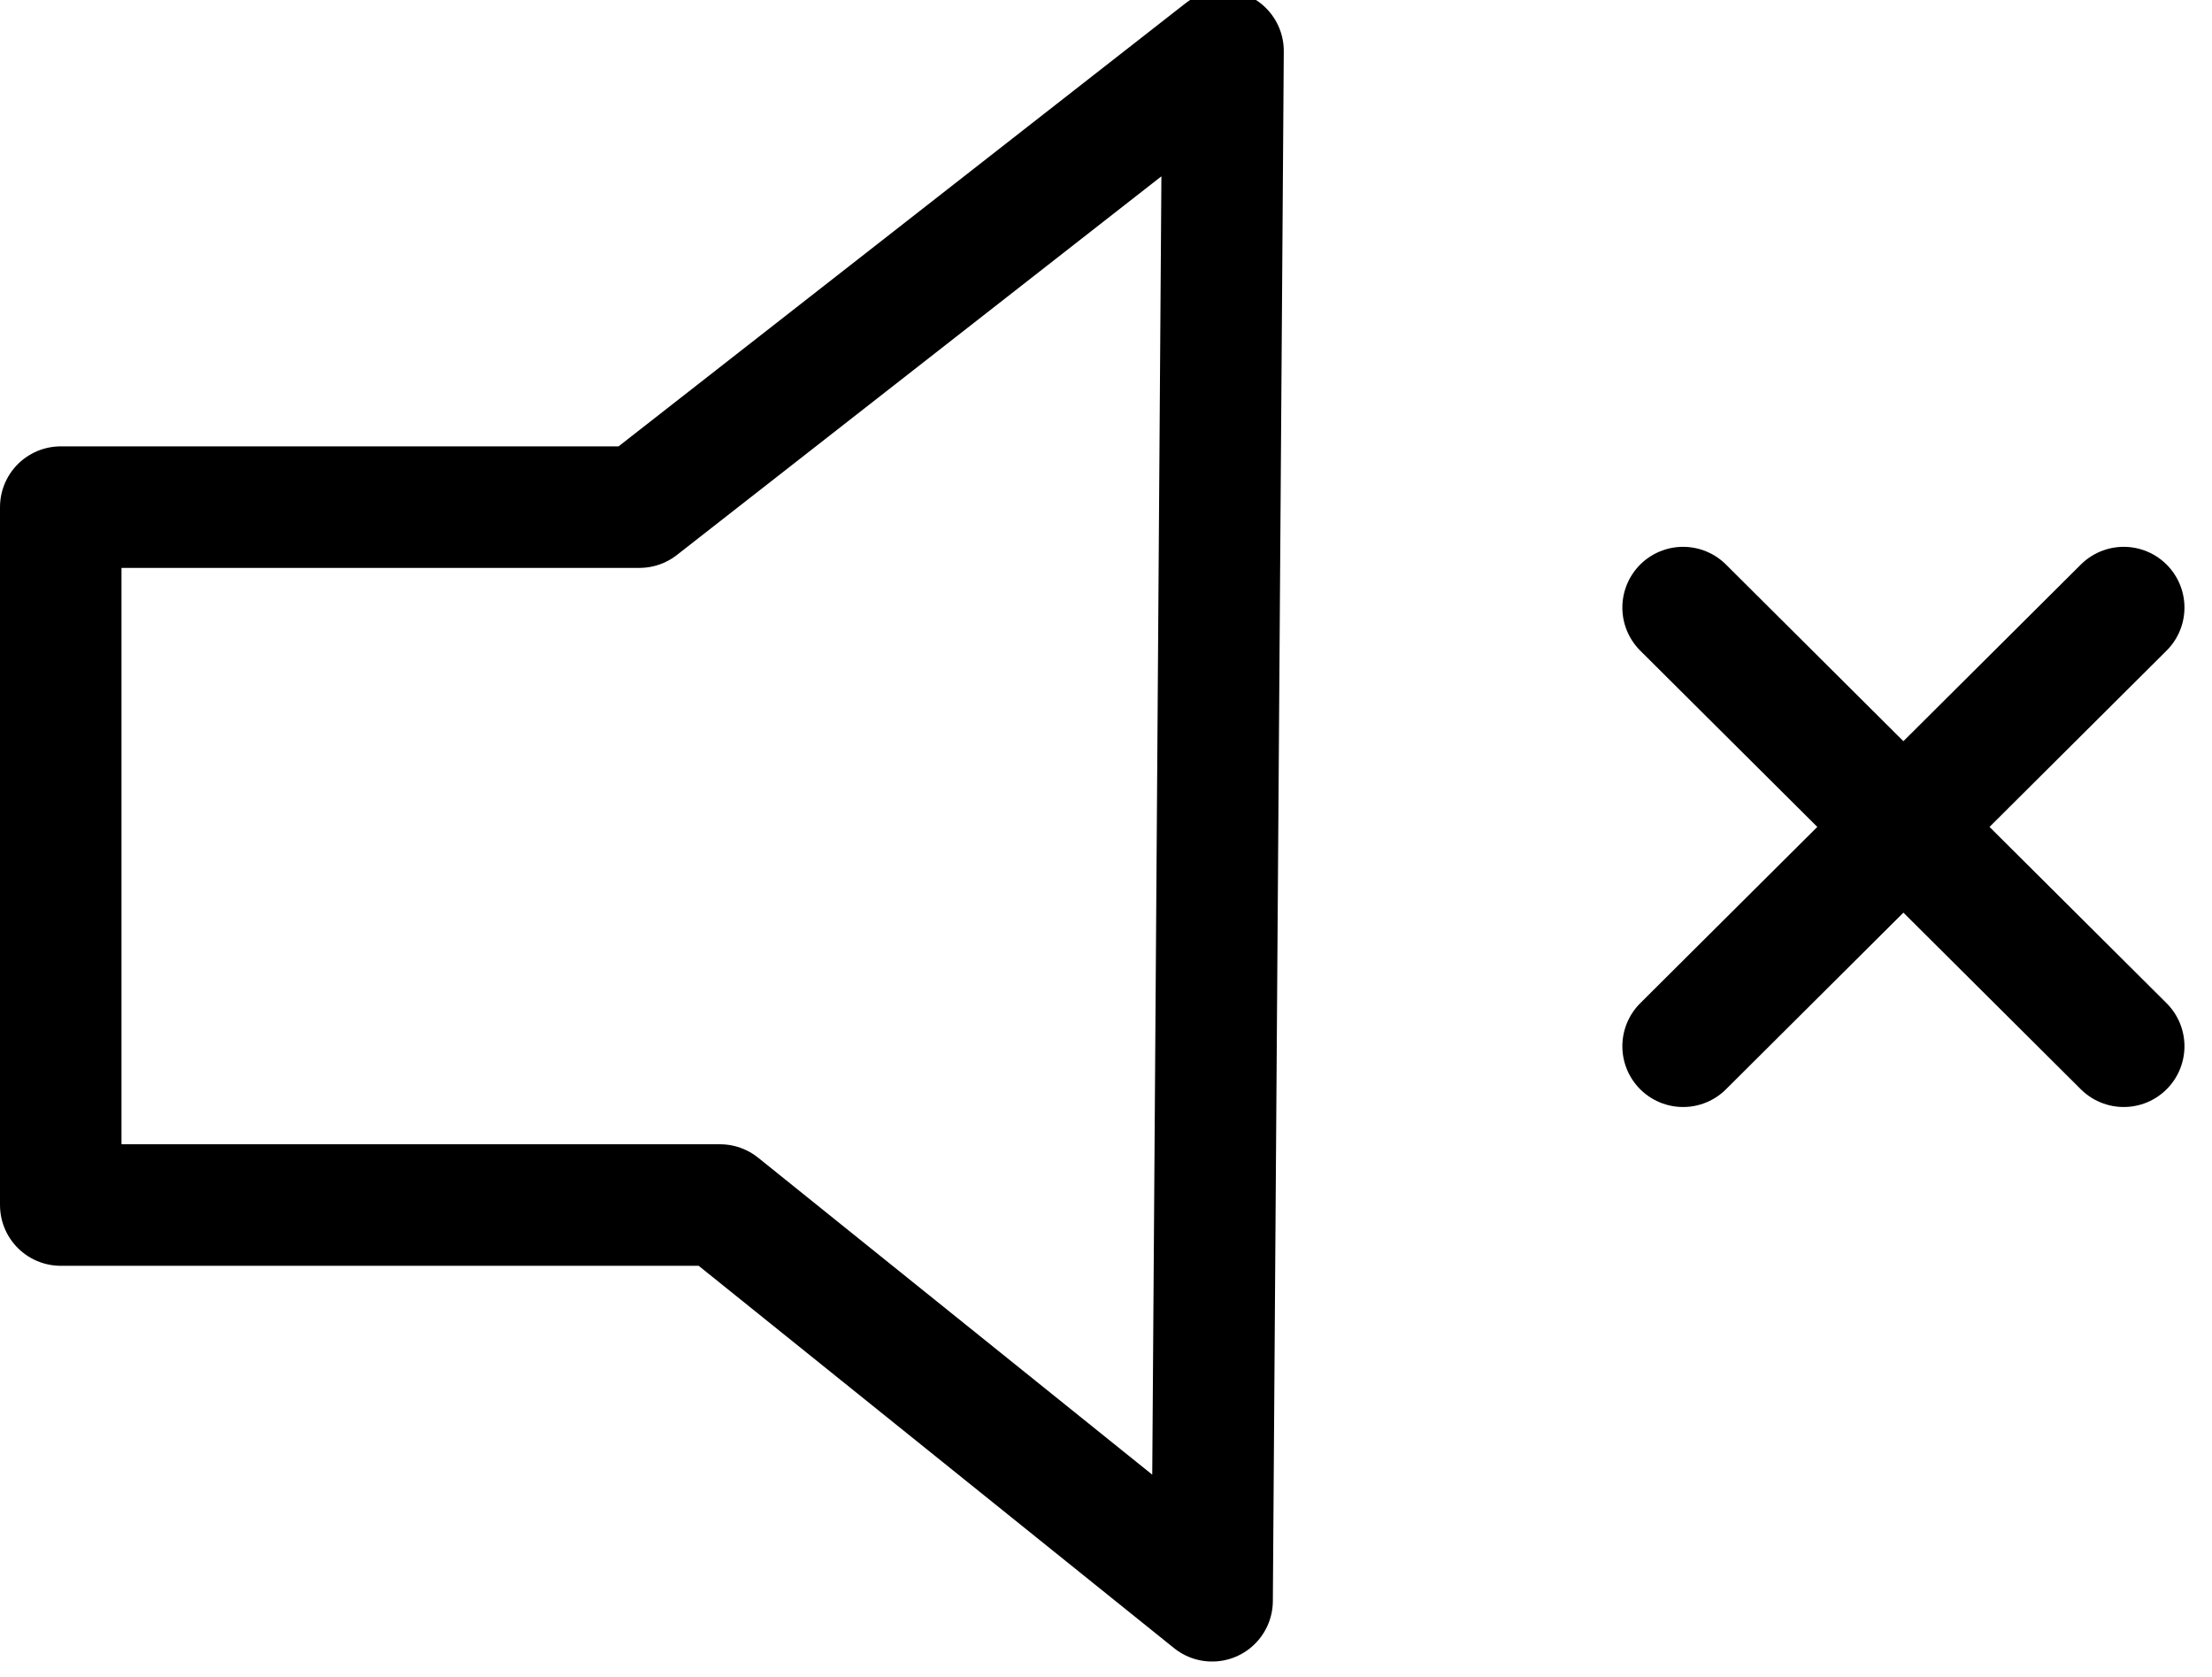
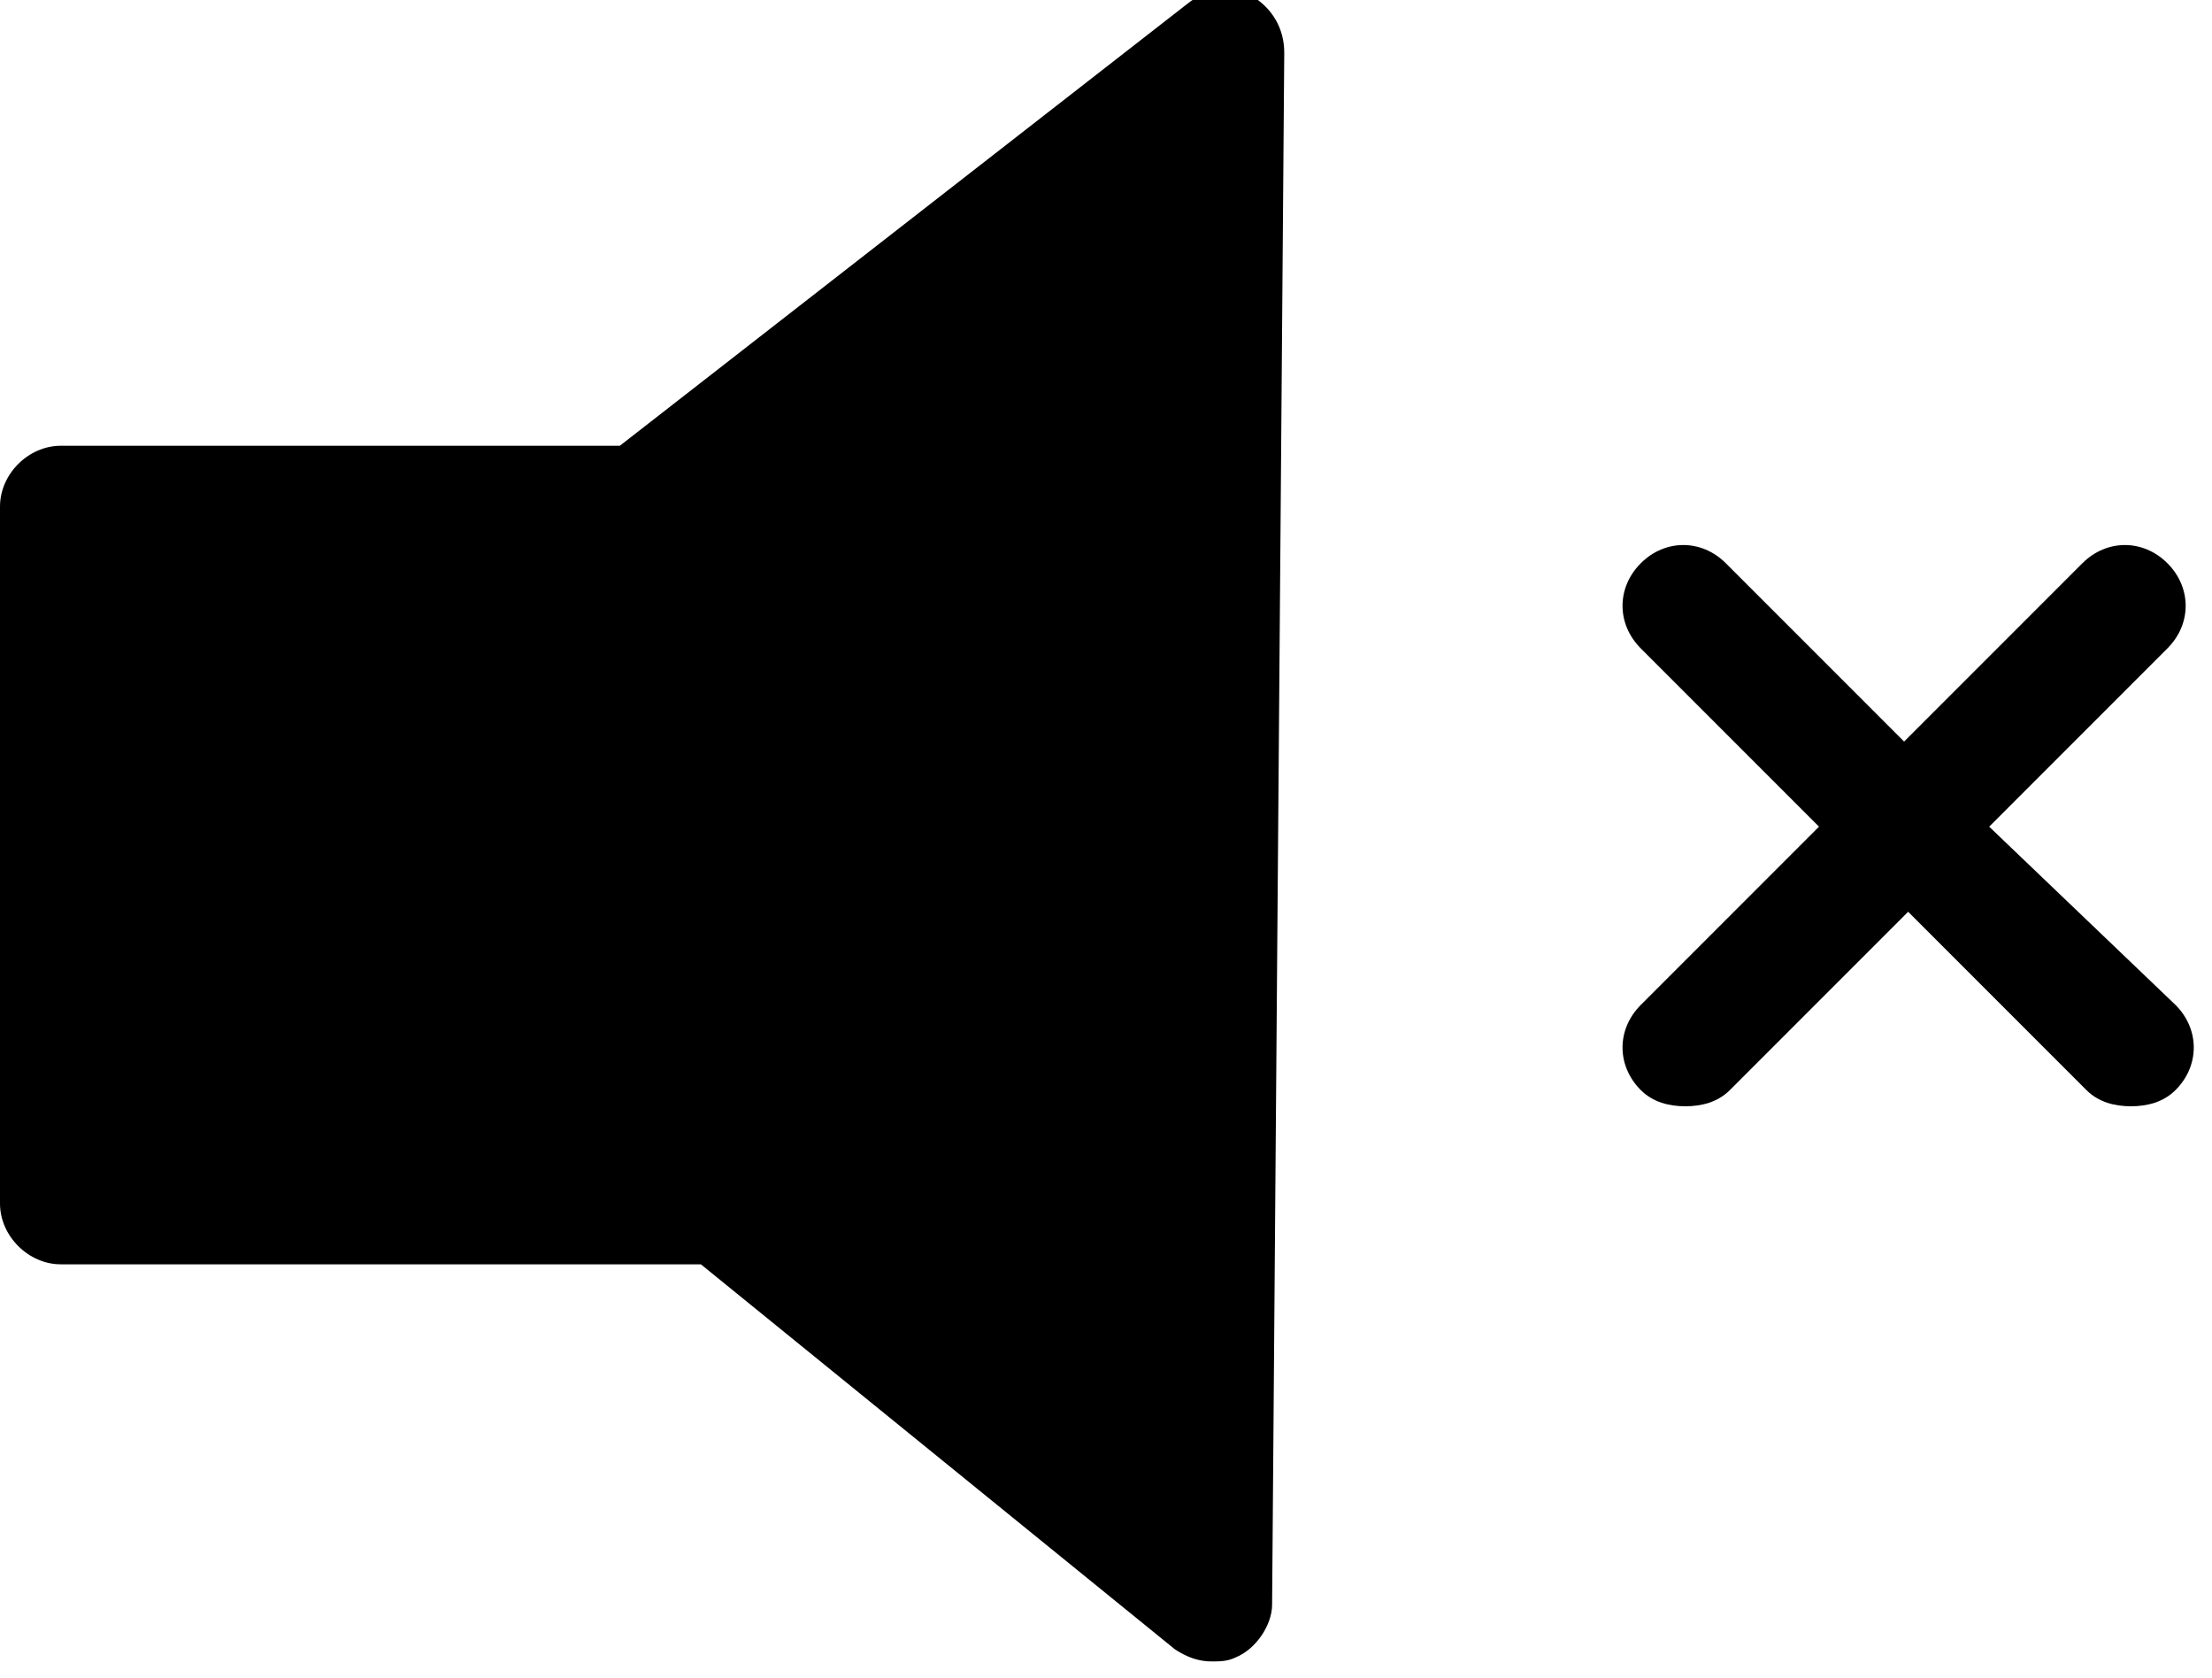
- <svg xmlns="http://www.w3.org/2000/svg" viewBox="0 0 54.62 41.4">
-   <defs>
-     <style>.cls-1,.cls-2{fill:none;stroke:#000;stroke-linejoin:round;stroke-width:3px;}.cls-2{stroke-linecap:round;}</style>
-   </defs>
-   <g id="Layer_6" data-name="Layer 6">
-     <path class="cls-1" d="M30.2,1.26,15.79,12.52H1.5V29.75H17.78l12.15,9.77Z" />
-     <path class="cls-2" d="M52.44,15,41.56,25.83" />
-     <path class="cls-2" d="M52.44,25.83,41.56,15" />
+ <svg xmlns="http://www.w3.org/2000/svg" version="1.1" id="Layer_1" x="0px" y="0px" viewBox="0 0 54.6 41.4" style="enable-background:new 0 0 54.6 41.4;" xml:space="preserve">
+   <g>
+     <path d="M30.9-0.1c-0.5-0.3-1.1-0.2-1.6,0.2L15.3,11H1.5C0.7,11,0,11.7,0,12.5v17.2c0,0.8,0.7,1.5,1.5,1.5h15.8L29,40.7   c0.3,0.2,0.6,0.3,0.9,0.3c0.2,0,0.4,0,0.6-0.1c0.5-0.2,0.9-0.8,0.9-1.3l0.3-38.3C31.7,0.7,31.4,0.2,30.9-0.1z" />
+     <path d="M49.1,20.4l4.4-4.4c0.6-0.6,0.6-1.5,0-2.1c-0.6-0.6-1.5-0.6-2.1,0L47,18.3l-4.4-4.4c-0.6-0.6-1.5-0.6-2.1,0   c-0.6,0.6-0.6,1.5,0,2.1l4.4,4.4l-4.4,4.4c-0.6,0.6-0.6,1.5,0,2.1c0.3,0.3,0.7,0.4,1.1,0.4c0.4,0,0.8-0.1,1.1-0.4l4.4-4.4l4.4,4.4   c0.3,0.3,0.7,0.4,1.1,0.4c0.4,0,0.8-0.1,1.1-0.4c0.6-0.6,0.6-1.5,0-2.1L49.1,20.4z" />
  </g>
</svg>
